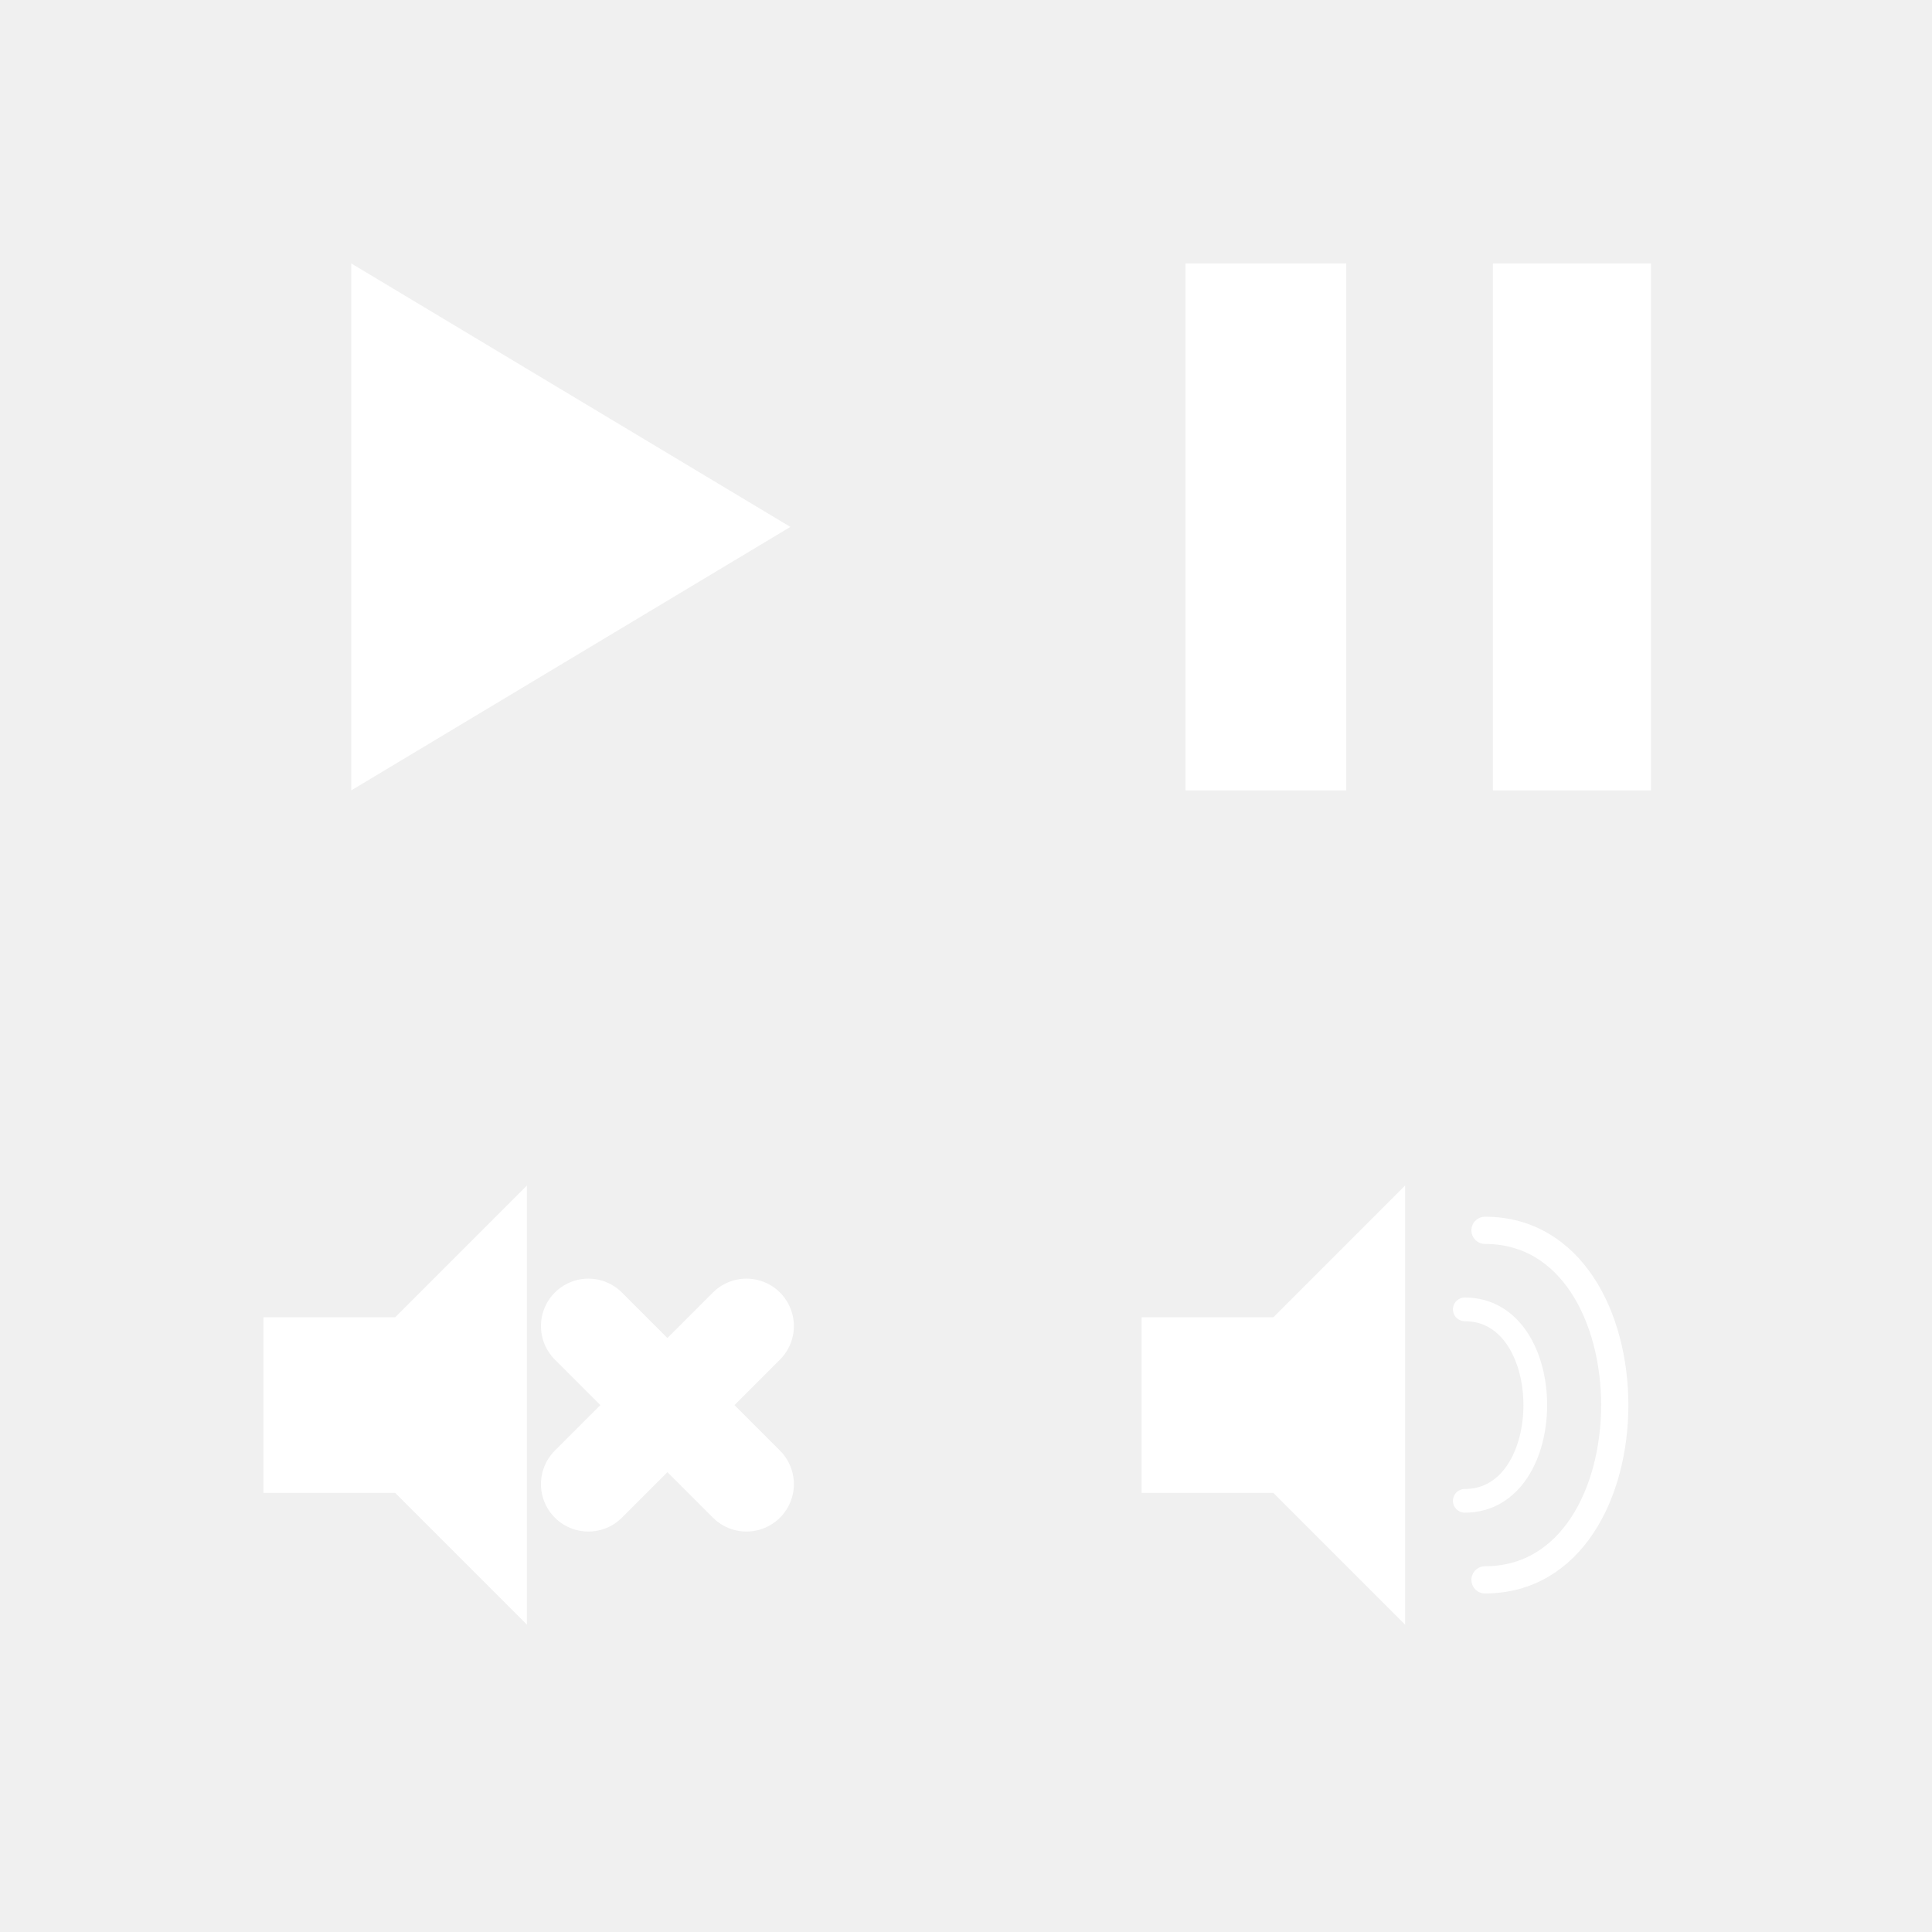
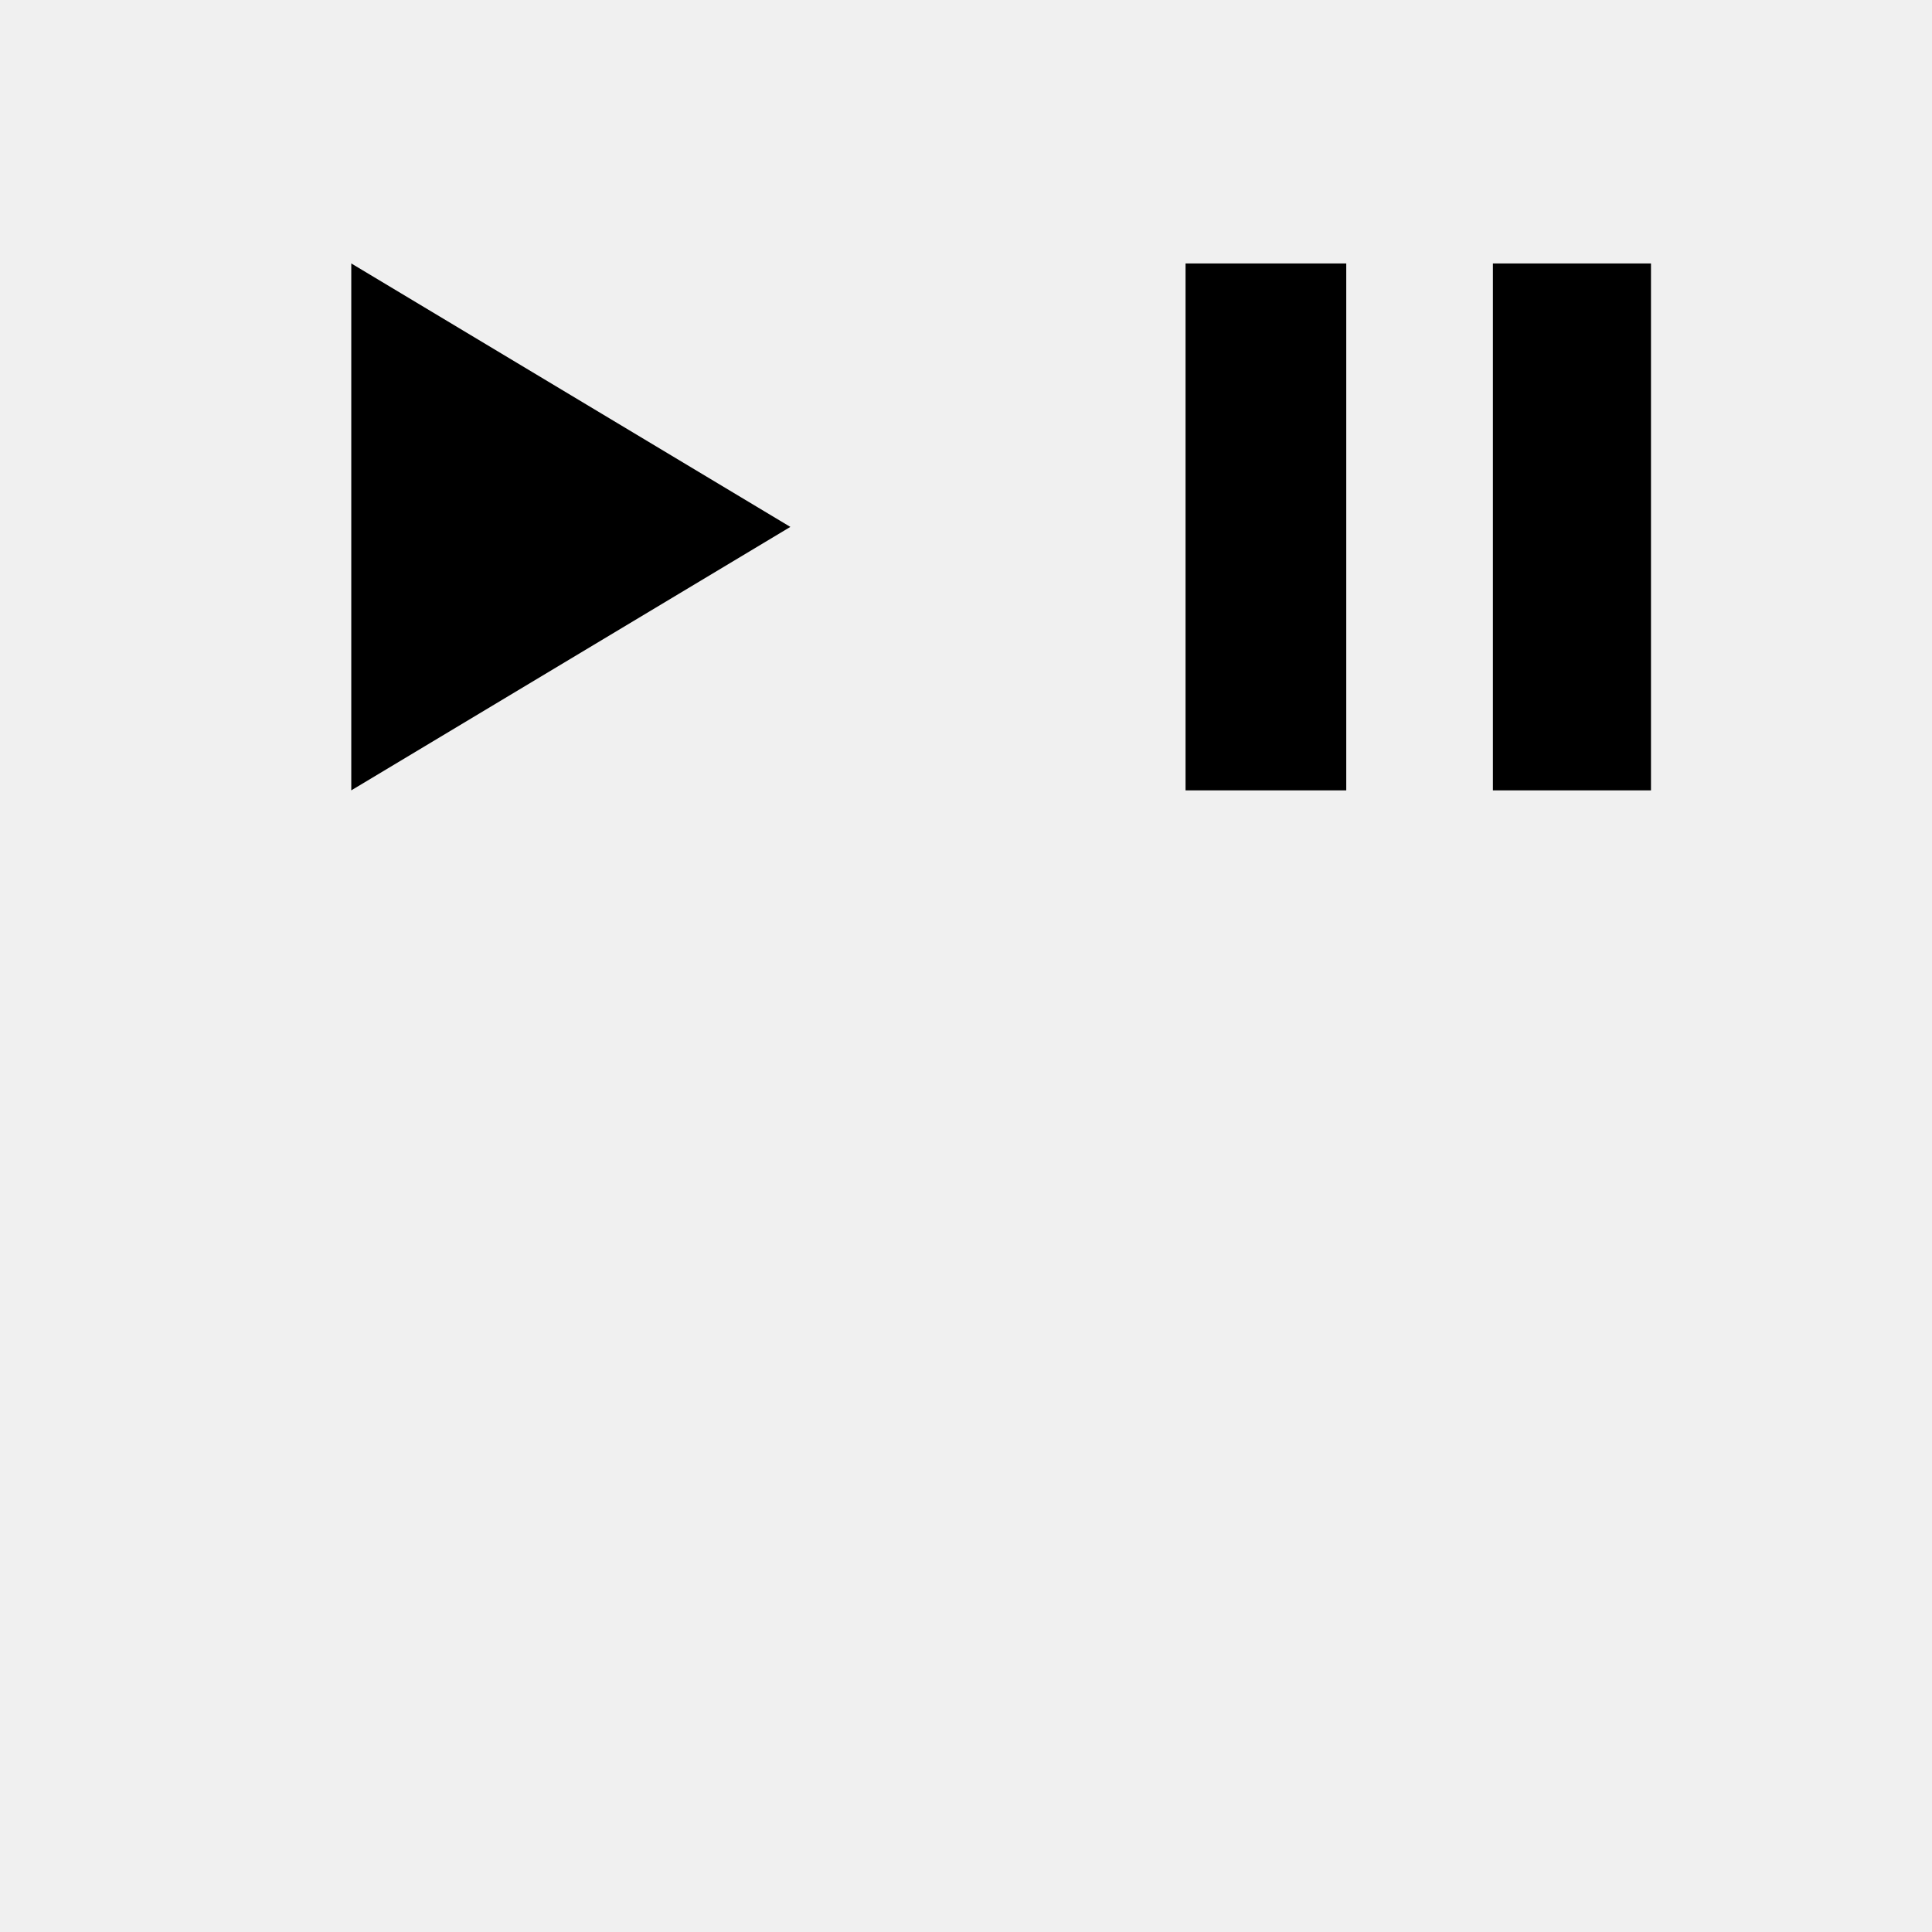
<svg xmlns="http://www.w3.org/2000/svg" id="Layer_1" data-name="Layer 1" version="1.1" viewBox="0 0 220 220">
  <defs>
    <style>
      .cls-1 {
        stroke-width: 10.8px;
      }

      .cls-1, .cls-2, .cls-3 {
        fill: none;
-         stroke: #fff;
+         stroke: currentColor;
        stroke-linecap: round;
      }

      .cls-2 {
        stroke-width: 2.7px;
      }

      .cls-4 {
-         fill: #fff;
+         fill: currentColor;
        stroke-width: 0px;
      }

      .cls-3 {
        stroke-width: 3.1px;
      }
    </style>
  </defs>
  <g id="icon-play">
    <polygon class="cls-4" points="40 30 40 90 90 60 40 30" />
  </g>
  <g id="icon-pause">
    <rect class="cls-4" x="135" y="30" width="18.3" height="60" />
    <rect class="cls-4" x="170" y="30" width="18" height="60" />
  </g>
-   <g id="icon-mute">
-     <path class="cls-4" d="M60,135v50l-15-15h-15v-20h15l15-15Z" />
-     <line class="cls-1" x1="67" y1="151" x2="85" y2="169" />
-     <line class="cls-1" x1="85" y1="151" x2="67" y2="169" />
-   </g>
-   <g id="icon-unmute">
-     <path class="cls-4" d="M160,135v50l-15-15h-15v-20h15l15-15Z" />
-     <path class="cls-2" d="M166.8,149.1c10.7,0,10.7,21.8,0,21.8" />
-     <path class="cls-3" d="M169.1,140.1c19.7,0,19.7,39.8,0,39.8" />
-   </g>
</svg>
